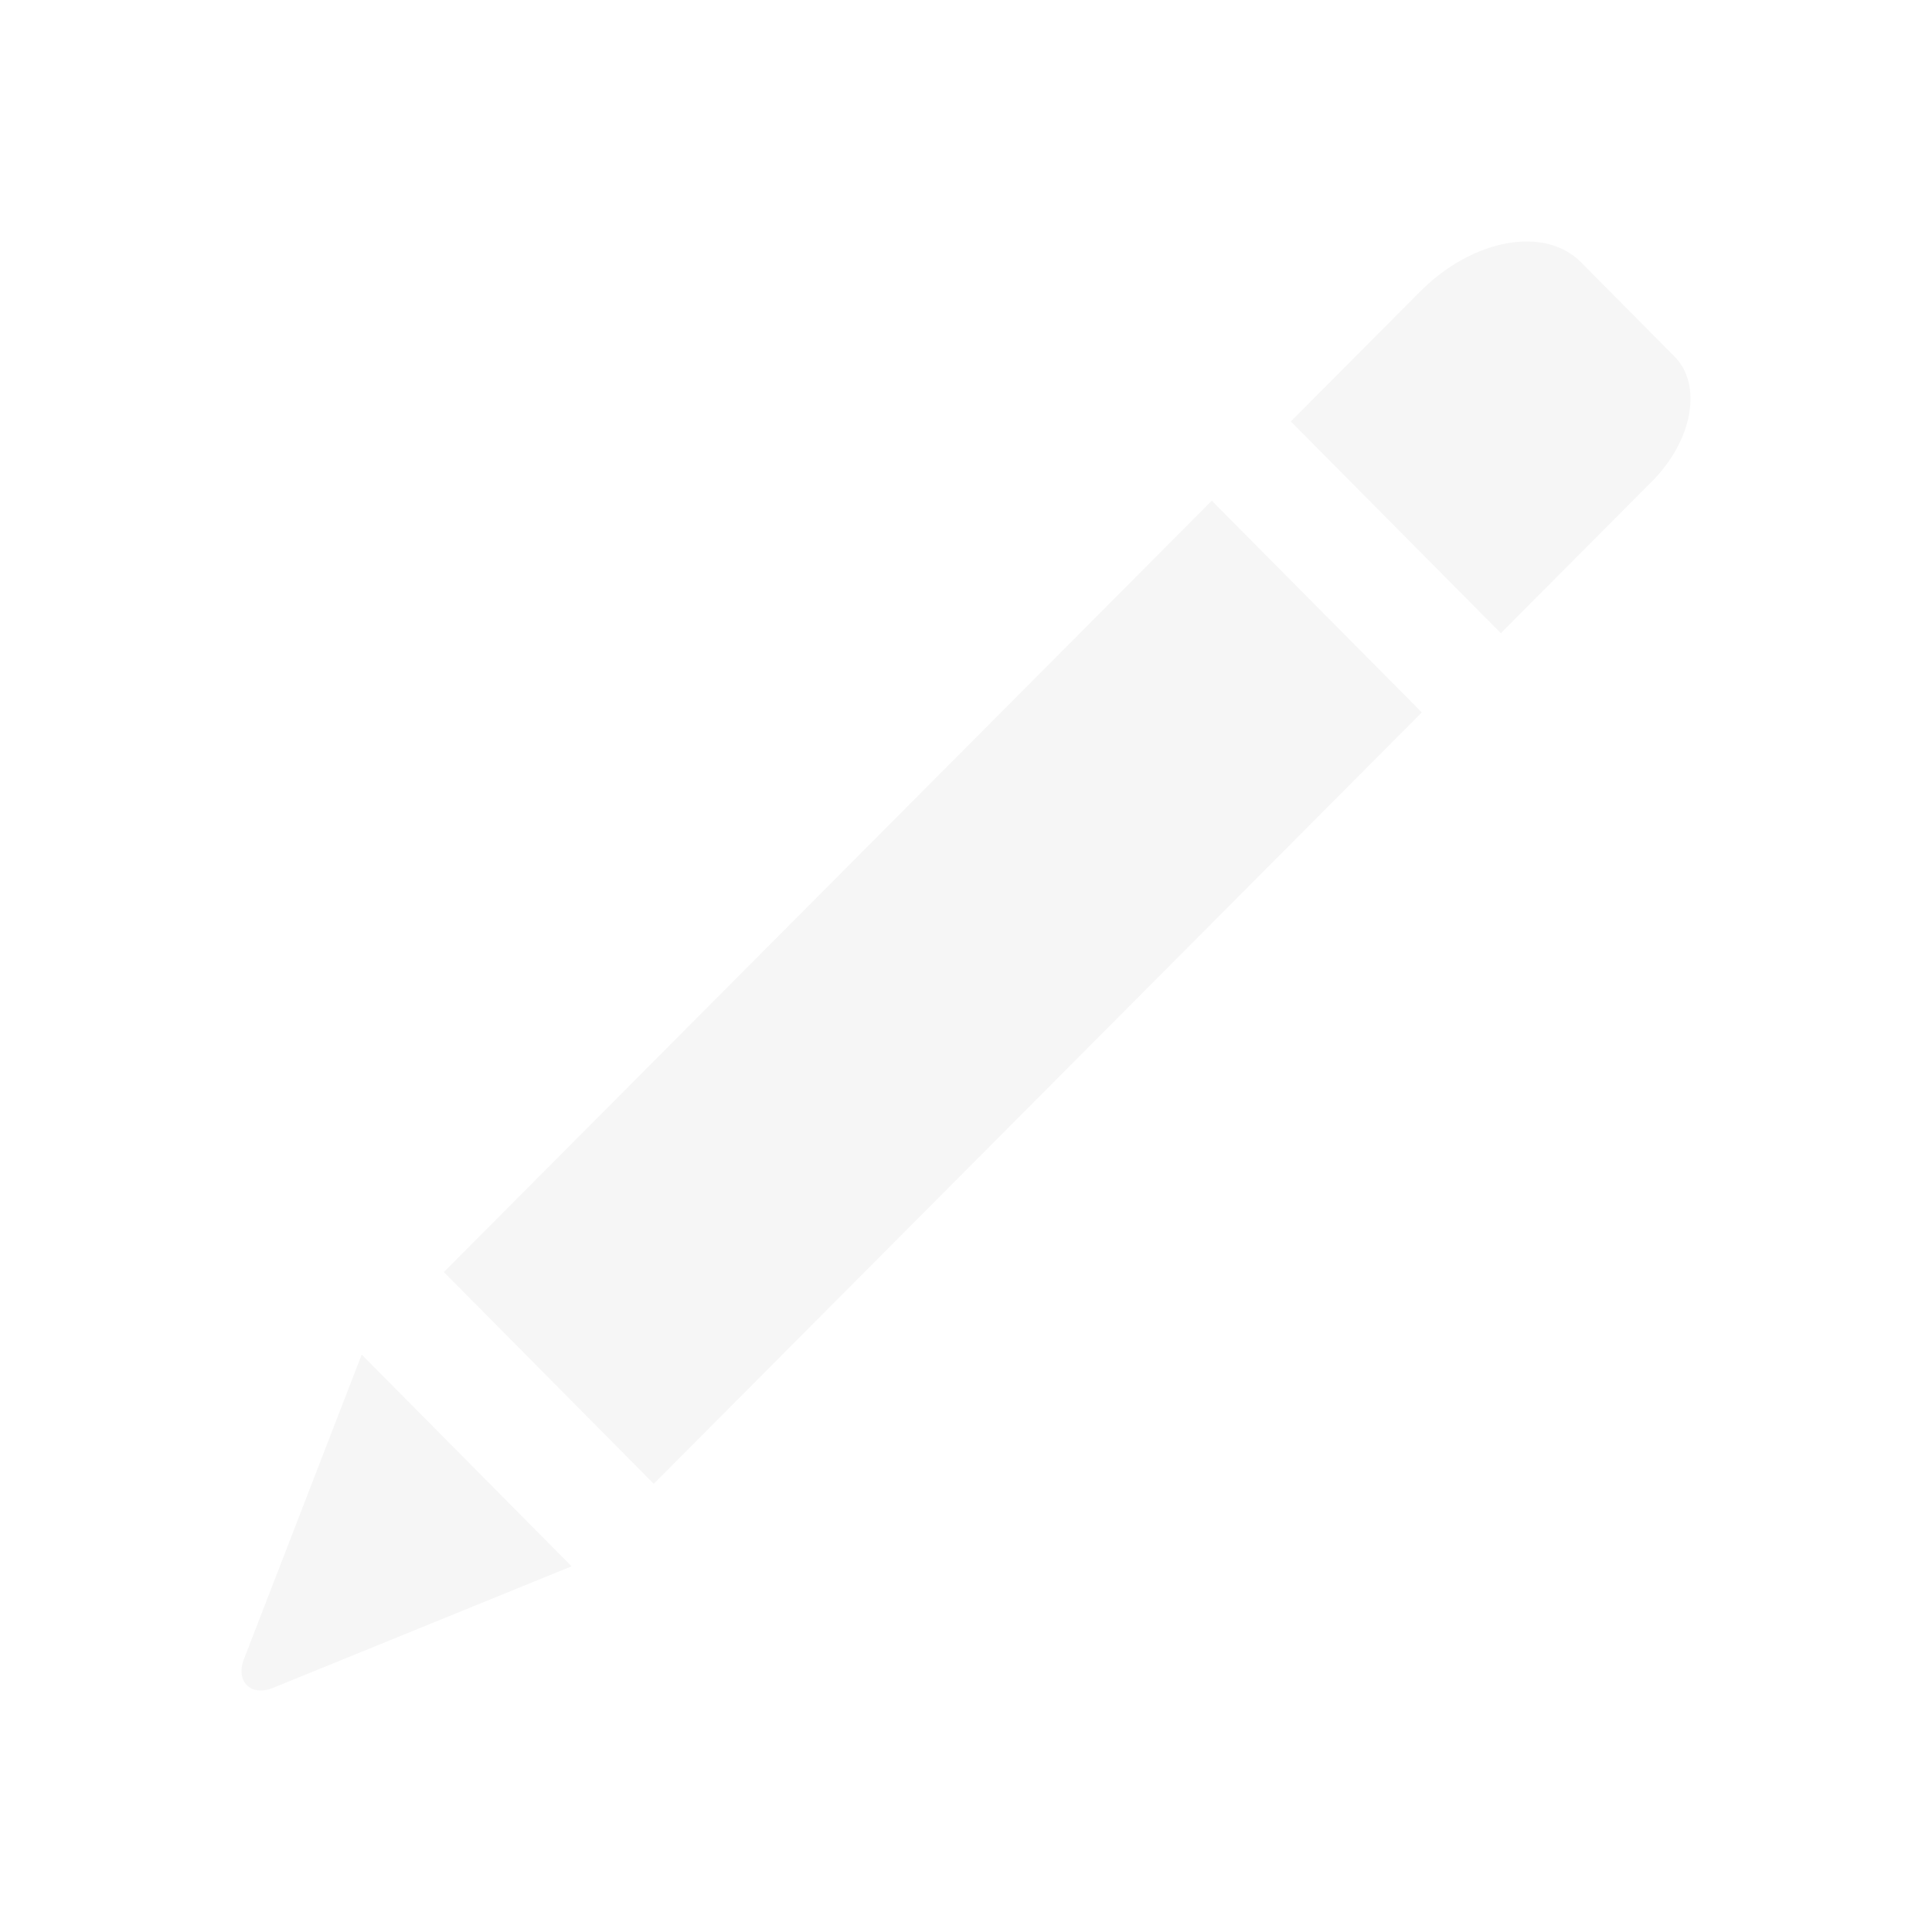
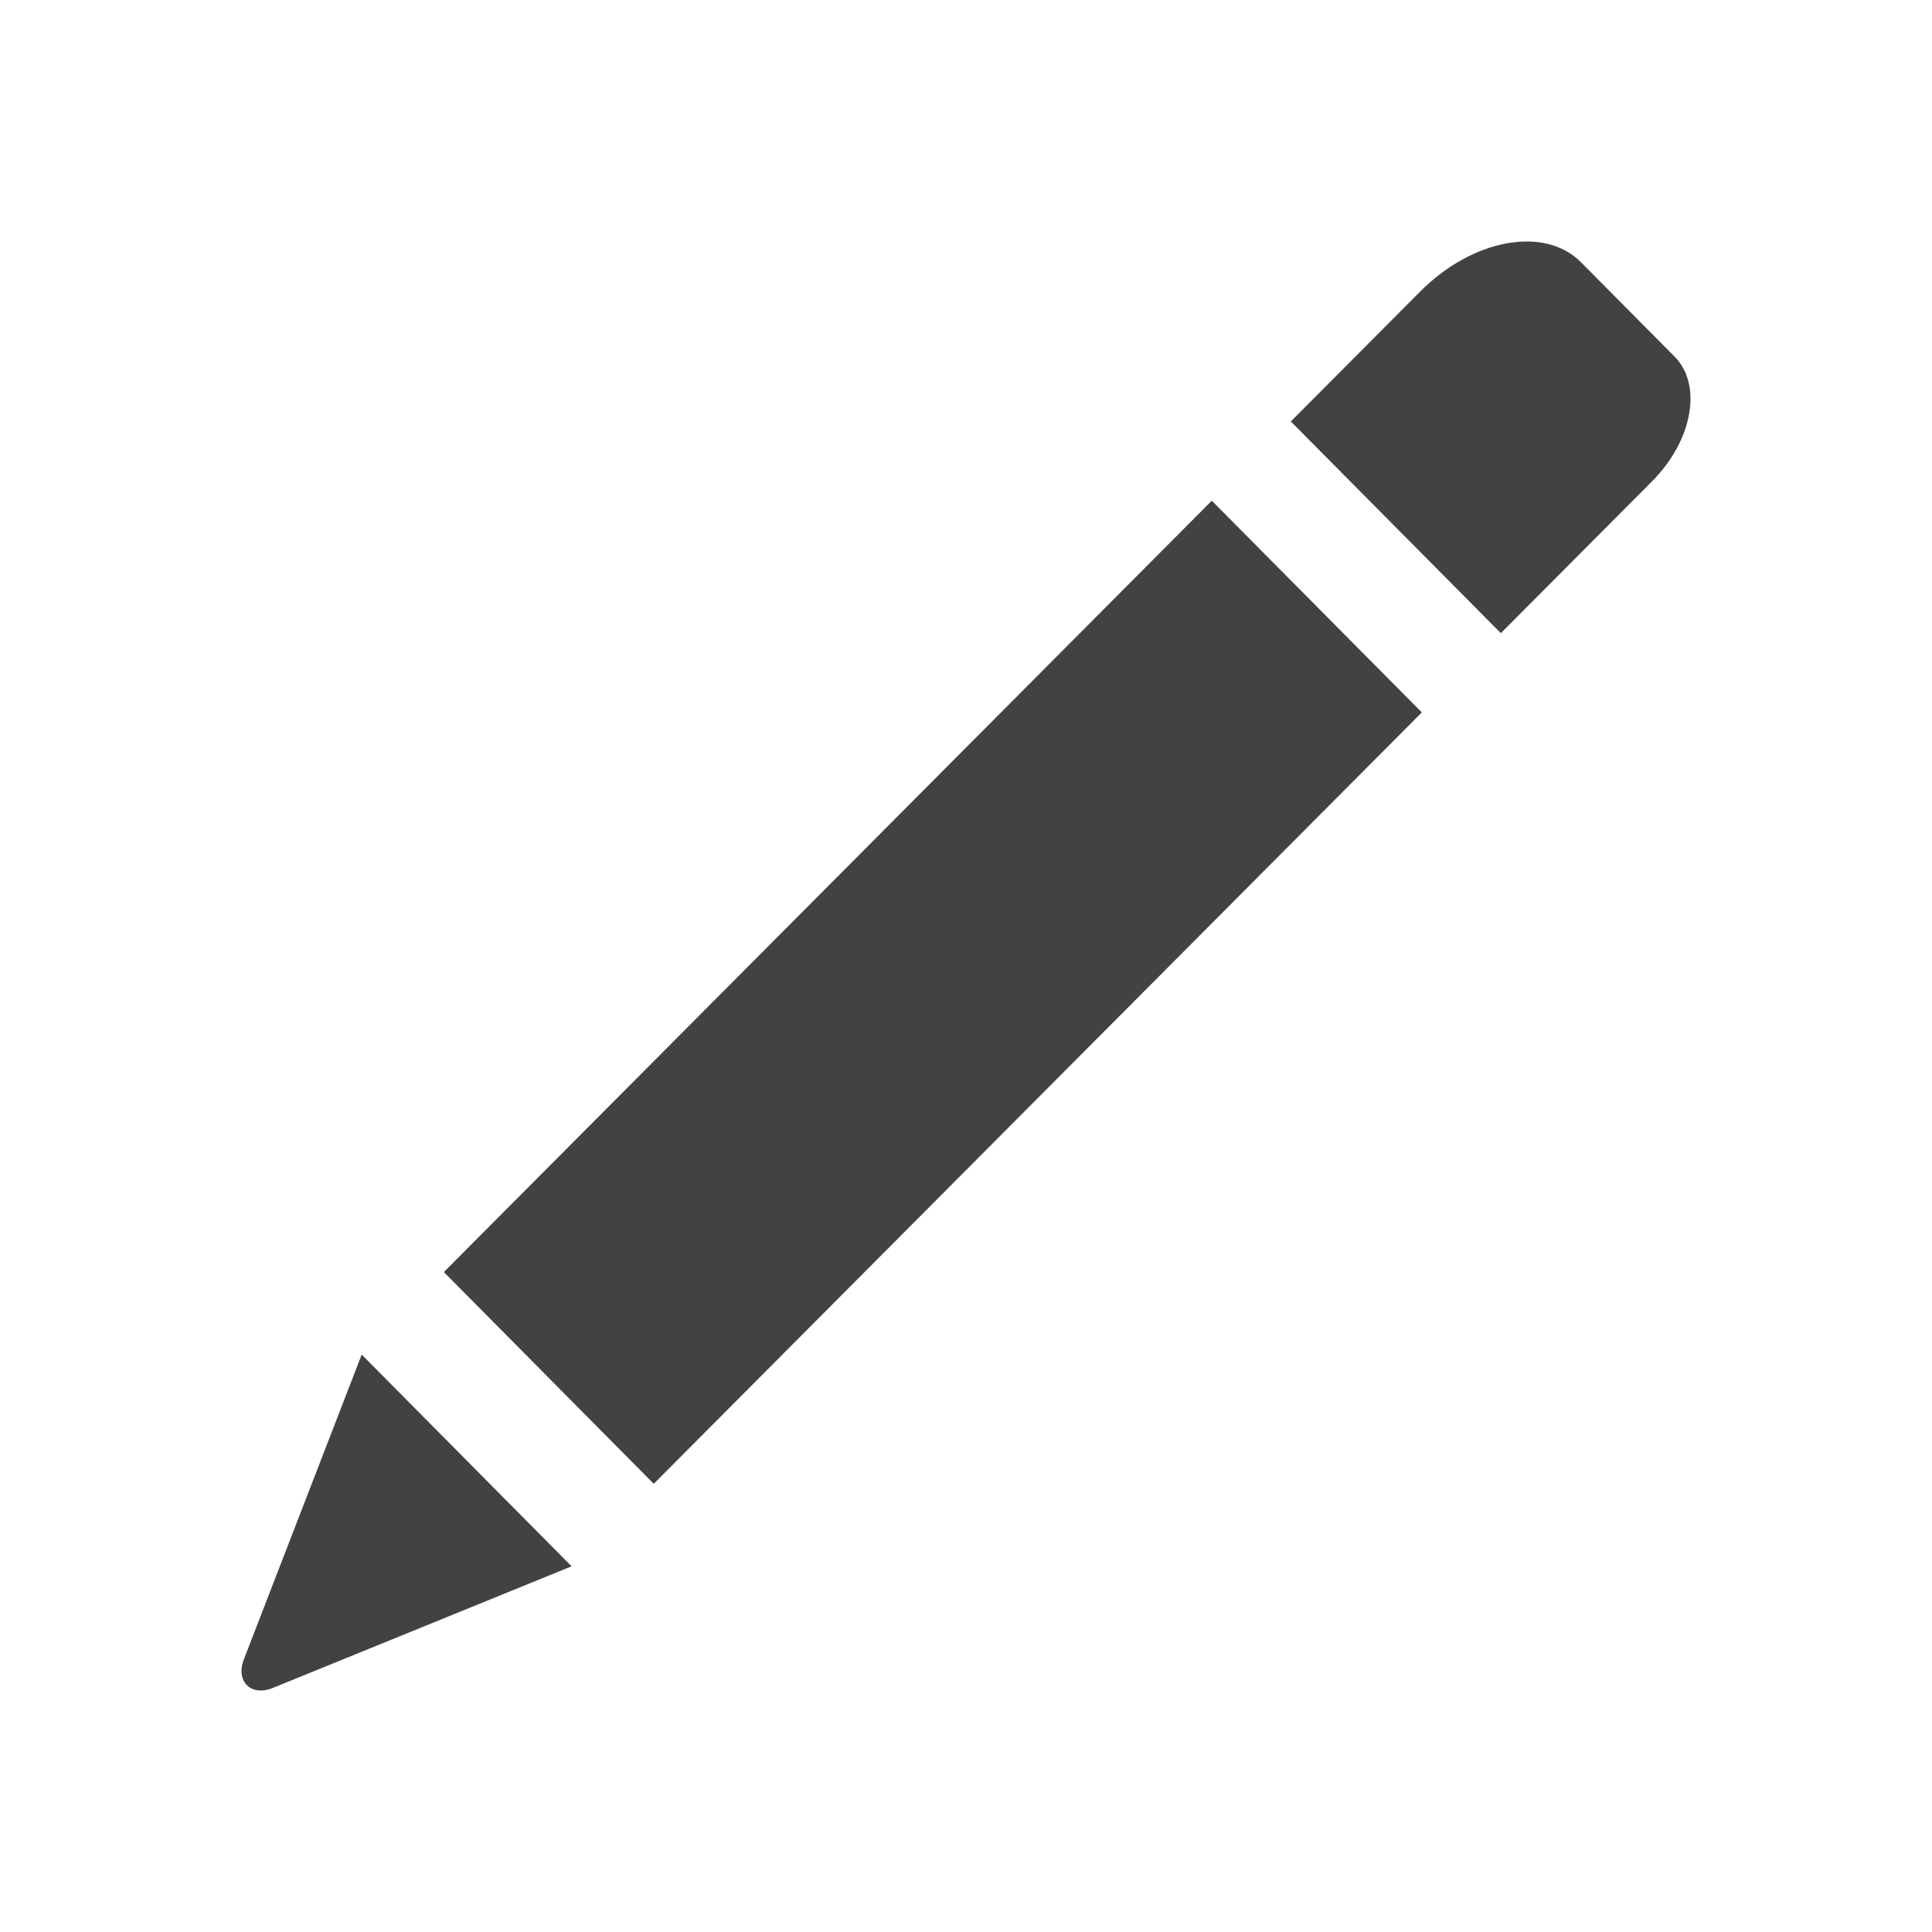
<svg xmlns="http://www.w3.org/2000/svg" xml:space="preserve" viewBox="0 0 16 16" height="16" width="16" y="0px" x="0px" id="Capa_1" version="1.1">
  <defs id="defs39" />
-   <g transform="matrix(0.01976168,-0.00358054,-0.00359478,0.01987659,3.856621,3.552701)" id="g4" style="fill:#f6f6f6;fill-opacity:1">
-     <path id="path2" d="M 328.883,89.125 436.473,196.714 164.133,469.054 56.604,361.465 Z M 518.113,63.177 470.132,15.196 c -18.543,-18.543 -48.653,-18.543 -67.259,0 l -45.961,45.961 107.59,107.59 53.611,-53.611 c 14.382,-14.383 14.382,-37.577 0,-51.959 z M 0.3,512.69 c -1.958,8.812 5.998,16.708 14.811,14.565 L 135.002,498.186 27.473,390.597 Z" style="fill:#f6f6f6;fill-opacity:1" />
+   <g transform="matrix(0.01976168,-0.00358054,-0.00359478,0.01987659,3.856621,3.552701)" id="g4" style="fill:#424242;fill-opacity:1">
+     <path id="path2" d="M 328.883,89.125 436.473,196.714 164.133,469.054 56.604,361.465 Z M 518.113,63.177 470.132,15.196 c -18.543,-18.543 -48.653,-18.543 -67.259,0 l -45.961,45.961 107.59,107.59 53.611,-53.611 c 14.382,-14.383 14.382,-37.577 0,-51.959 z M 0.3,512.69 c -1.958,8.812 5.998,16.708 14.811,14.565 L 135.002,498.186 27.473,390.597 Z" style="fill:#424242;fill-opacity:1" />
  </g>
  <g transform="translate(0,-512.899)" id="g6">
</g>
  <g transform="translate(0,-512.899)" id="g8">
</g>
  <g transform="translate(0,-512.899)" id="g10">
</g>
  <g transform="translate(0,-512.899)" id="g12">
</g>
  <g transform="translate(0,-512.899)" id="g14">
</g>
  <g transform="translate(0,-512.899)" id="g16">
</g>
  <g transform="translate(0,-512.899)" id="g18">
</g>
  <g transform="translate(0,-512.899)" id="g20">
</g>
  <g transform="translate(0,-512.899)" id="g22">
</g>
  <g transform="translate(0,-512.899)" id="g24">
</g>
  <g transform="translate(0,-512.899)" id="g26">
</g>
  <g transform="translate(0,-512.899)" id="g28">
</g>
  <g transform="translate(0,-512.899)" id="g30">
</g>
  <g transform="translate(0,-512.899)" id="g32">
</g>
  <g transform="translate(0,-512.899)" id="g34">
</g>
</svg>
